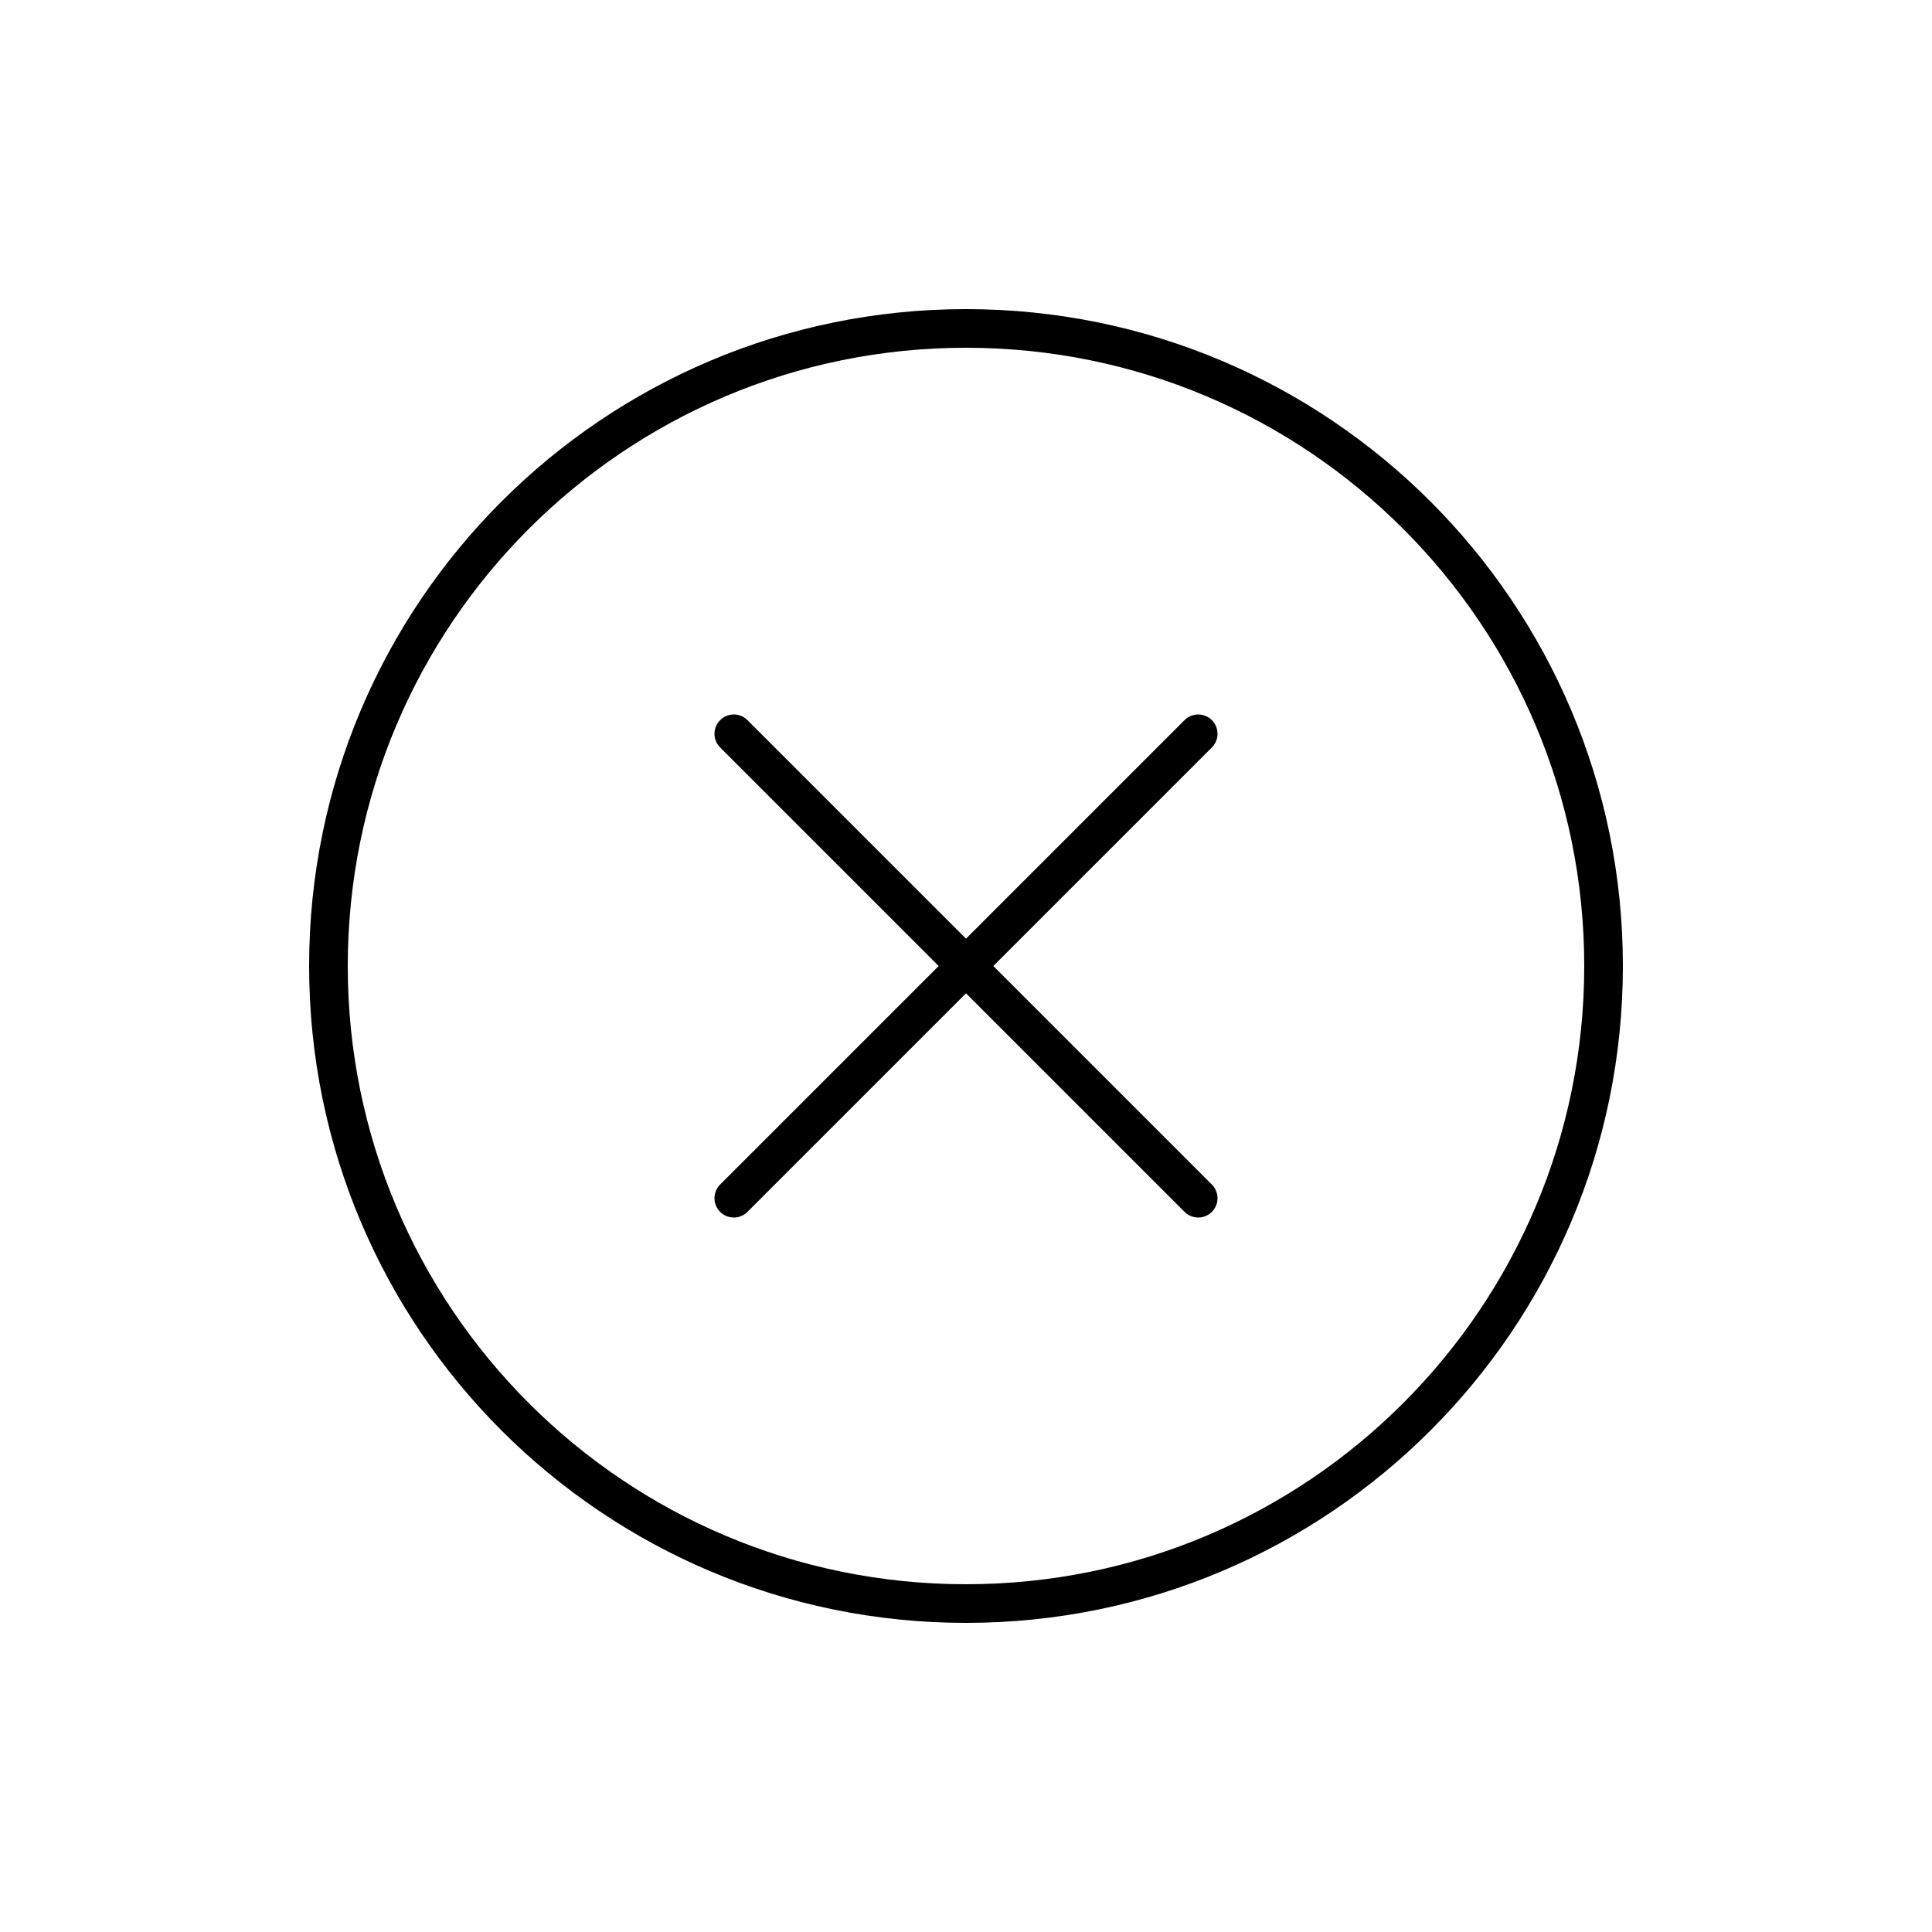
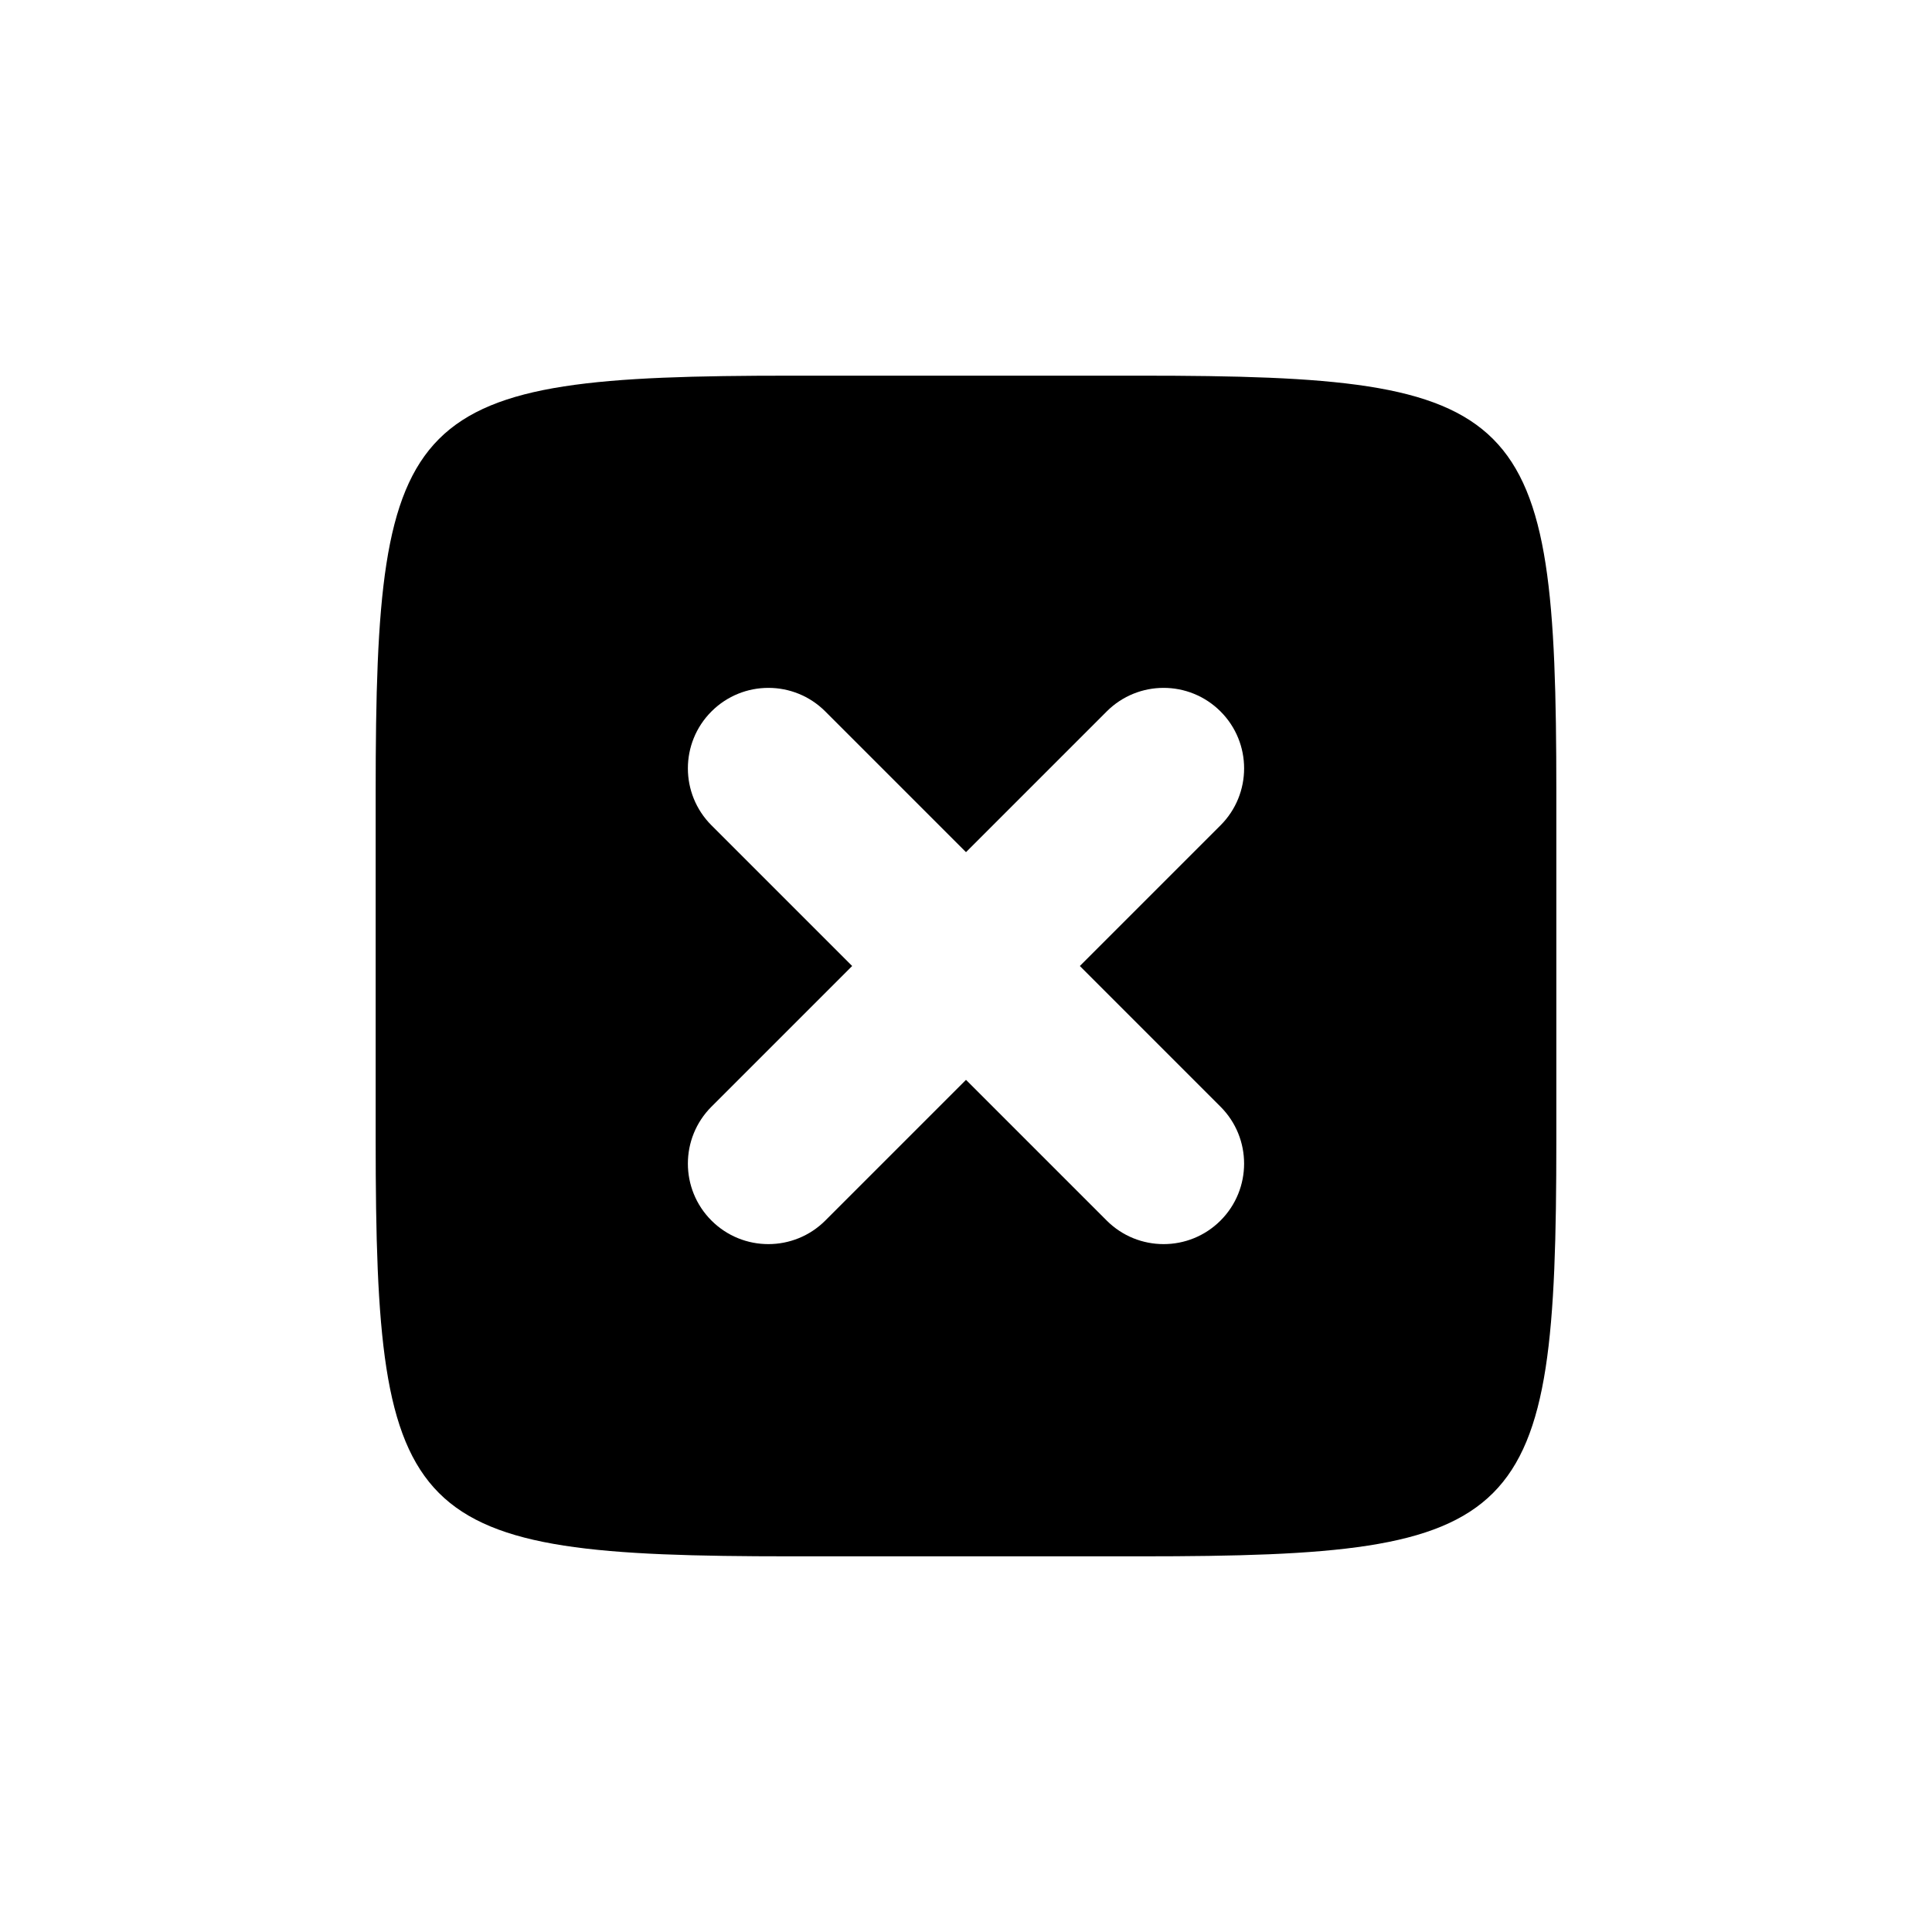
- <svg xmlns="http://www.w3.org/2000/svg" fill="#000000" viewBox="0 0 50 50" width="25px" height="25px">
-   <path d="M 25 8 C 15.611 8 8 15.611 8 25 C 8 34.389 15.611 42 25 42 C 34.389 42 42 34.389 42 25 C 42 15.611 34.389 8 25 8 z M 25 9 C 33.837 9 41 16.163 41 25 C 41 33.837 33.837 41 25 41 C 16.163 41 9 33.837 9 25 C 9 16.163 16.163 9 25 9 z M 18.99 18.49 C 18.862 18.49 18.734 18.539 18.637 18.637 C 18.442 18.832 18.442 19.149 18.637 19.344 L 24.293 25 L 18.637 30.656 C 18.442 30.851 18.442 31.168 18.637 31.363 C 18.832 31.558 19.149 31.558 19.344 31.363 L 25 25.707 L 30.656 31.363 C 30.851 31.558 31.168 31.558 31.363 31.363 C 31.558 31.168 31.558 30.851 31.363 30.656 L 25.707 25 L 31.363 19.344 C 31.558 19.149 31.558 18.832 31.363 18.637 C 31.168 18.442 30.851 18.442 30.656 18.637 L 25 24.293 L 19.344 18.637 C 19.246 18.539 19.118 18.49 18.99 18.49 z" />
+ <svg xmlns="http://www.w3.org/2000/svg" fill="#000000" viewBox="0 0 72 72" width="64px" height="64px">
+   <path d="M58,29.5v13C58,56.875,56.875,58,42.5,58h-13C15.125,58,14,56.875,14,42.5v-13 C14,15.125,15.125,14,29.5,14h13C56.875,14,58,15.125,58,29.5z M45.485,41.243C45.231,40.989,42.943,38.7,40.243,36 c2.7-2.7,4.989-4.989,5.243-5.243c1.171-1.171,1.172-3.071,0-4.243c-1.172-1.172-3.071-1.172-4.243,0 C40.989,26.769,38.7,29.057,36,31.757c-2.7-2.7-4.989-4.989-5.243-5.243c-1.171-1.172-3.071-1.172-4.243,0 c-1.172,1.172-1.171,3.071,0,4.243c0.254,0.254,2.542,2.542,5.243,5.243c-2.7,2.7-4.989,4.989-5.243,5.243 c-1.171,1.172-1.172,3.071,0,4.243c1.172,1.172,3.071,1.171,4.243,0c0.254-0.254,2.542-2.542,5.243-5.243 c2.7,2.7,4.989,4.989,5.243,5.243c1.171,1.171,3.071,1.172,4.243,0C46.657,44.314,46.657,42.414,45.485,41.243z" />
</svg>
